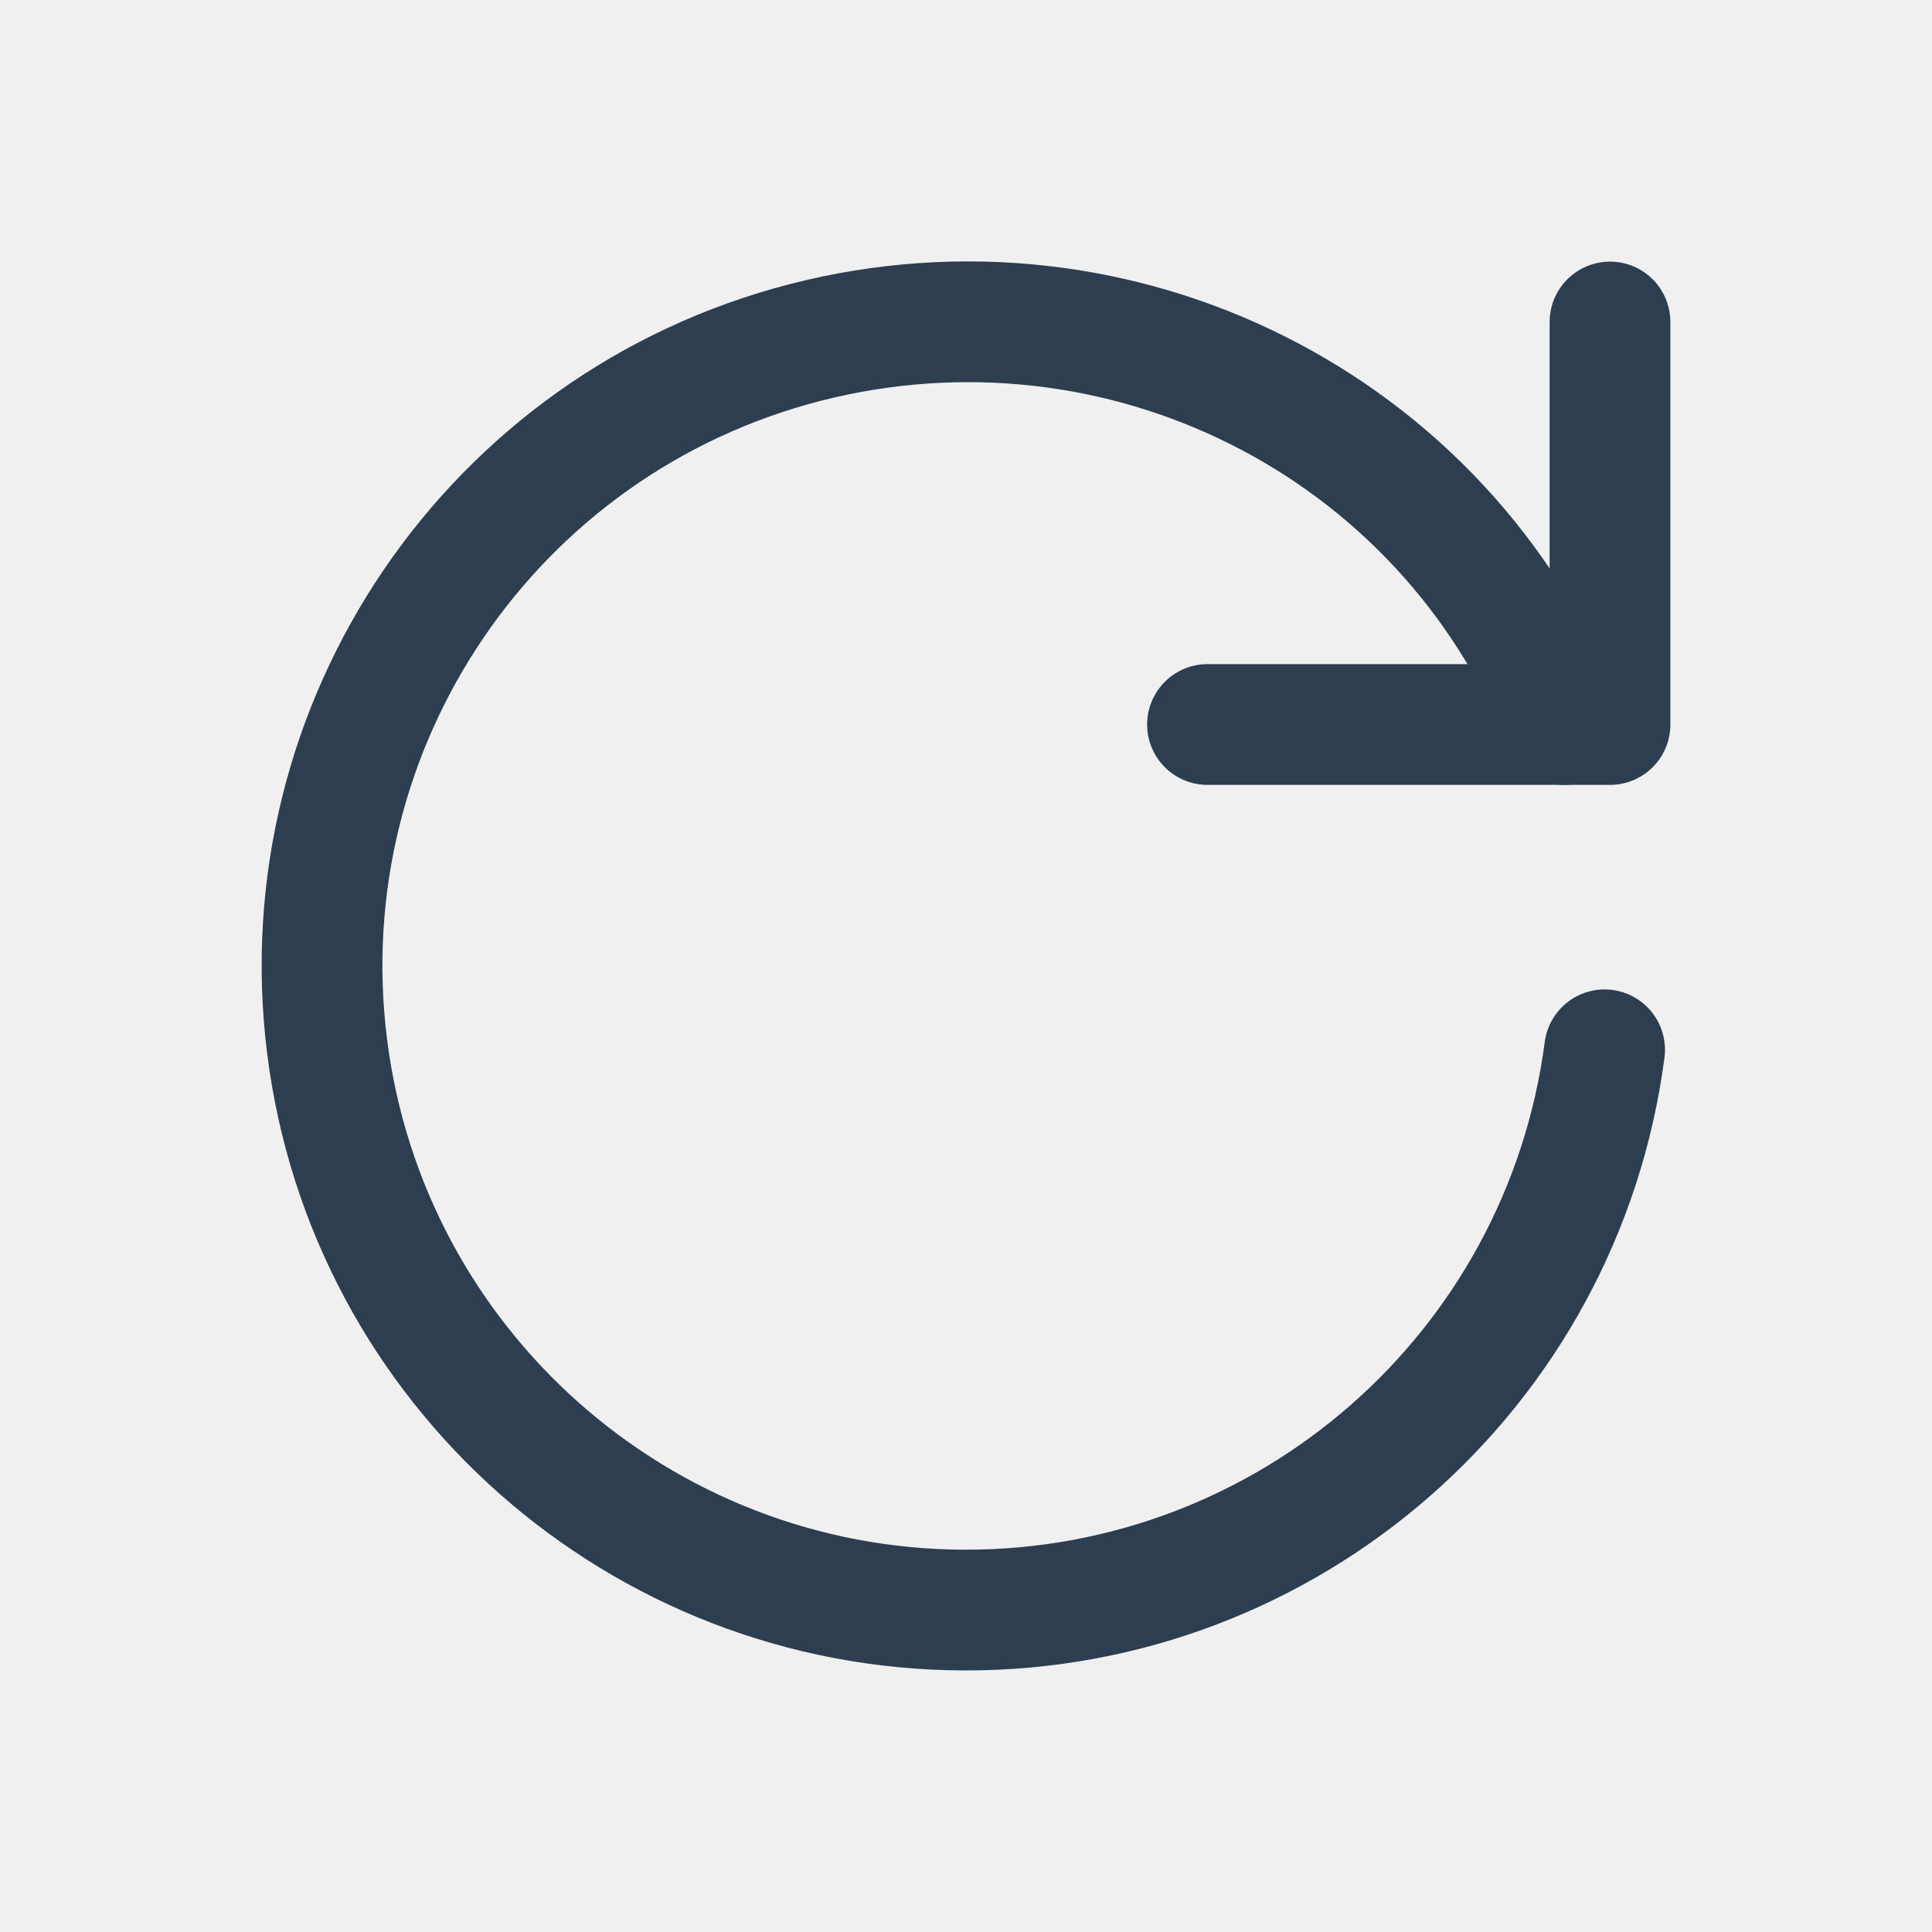
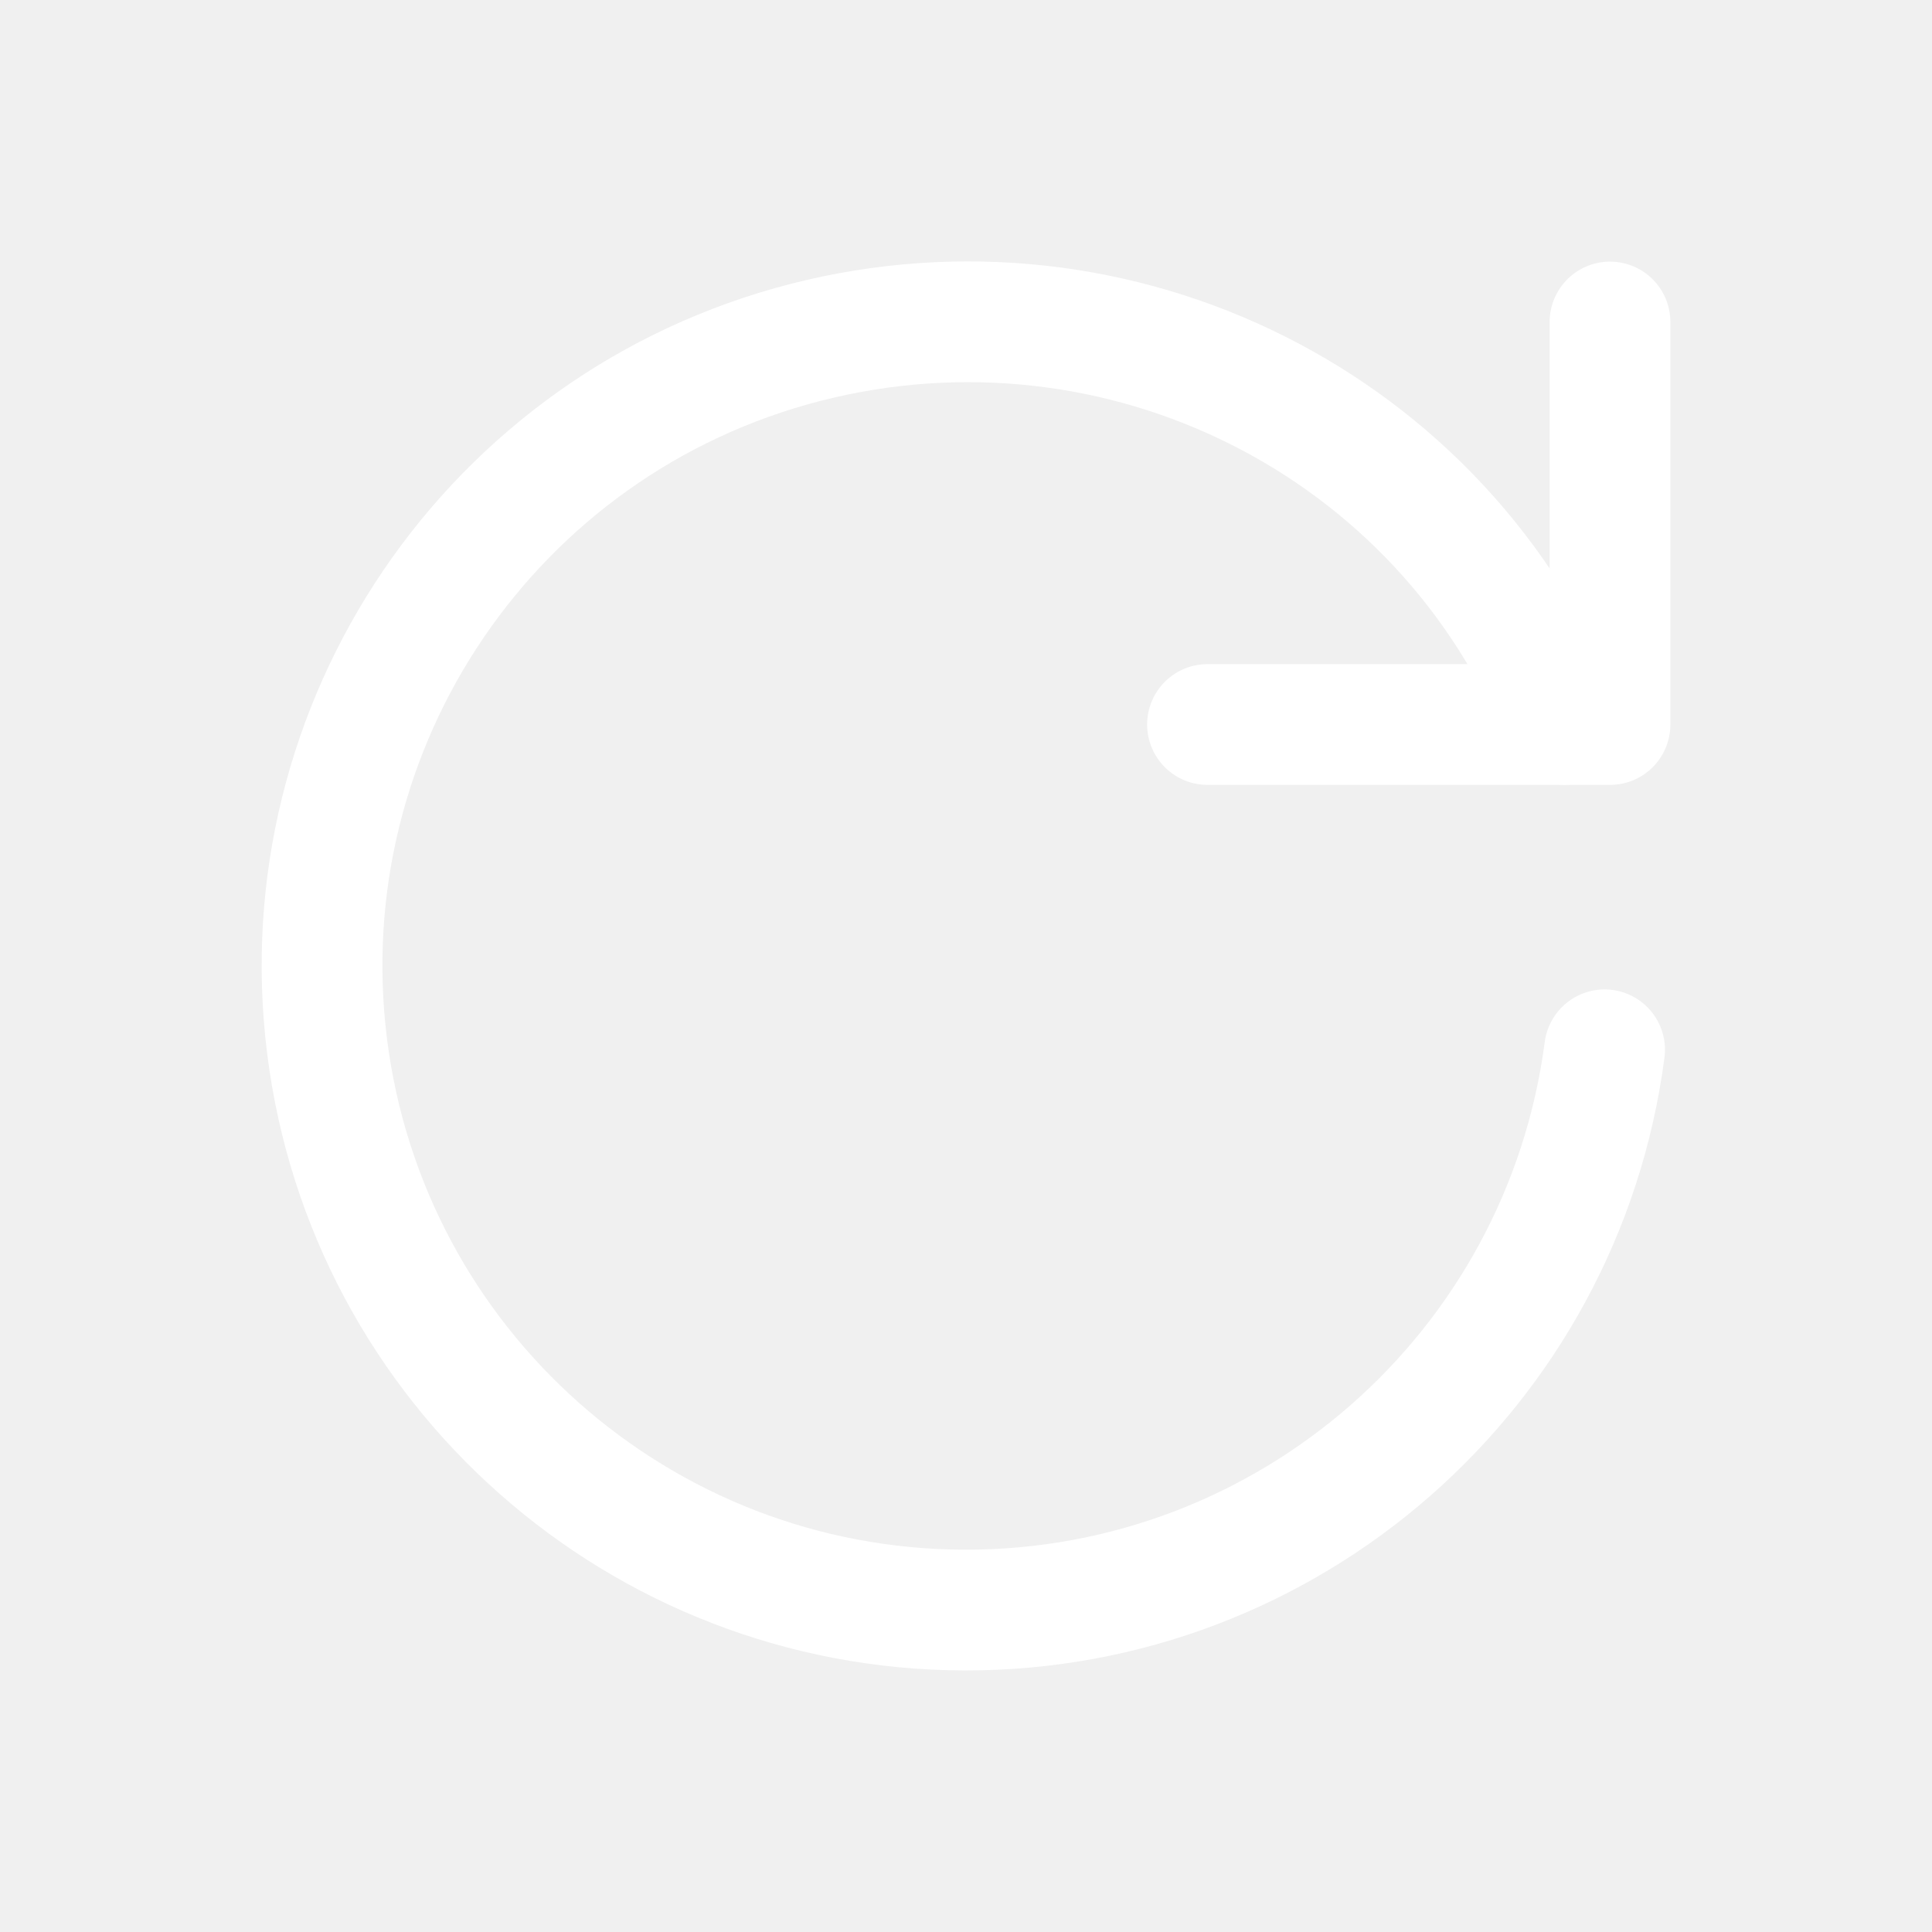
- <svg xmlns="http://www.w3.org/2000/svg" class="icon icon-tabler icon-tabler-reload" width="44" height="44" viewBox="0 0 24 24" stroke-width="1.5" stroke="#2c3e50" fill="none" stroke-linecap="round" stroke-linejoin="round">
+ <svg xmlns="http://www.w3.org/2000/svg" class="icon icon-tabler icon-tabler-reload" width="44" height="44" viewBox="0 0 24 24" stroke-width="1.5" stroke="#fff" fill="none" stroke-linecap="round" stroke-linejoin="round">
  <path stroke="none" d="M0 0h24v24H0z" fill="none" />
  <path d="M19.933 13.041a8 8 0 1 1 -9.925 -8.788c3.899 -1 7.935 1.007 9.425 4.747" />
  <path d="M20 4v5h-5" />
</svg>
